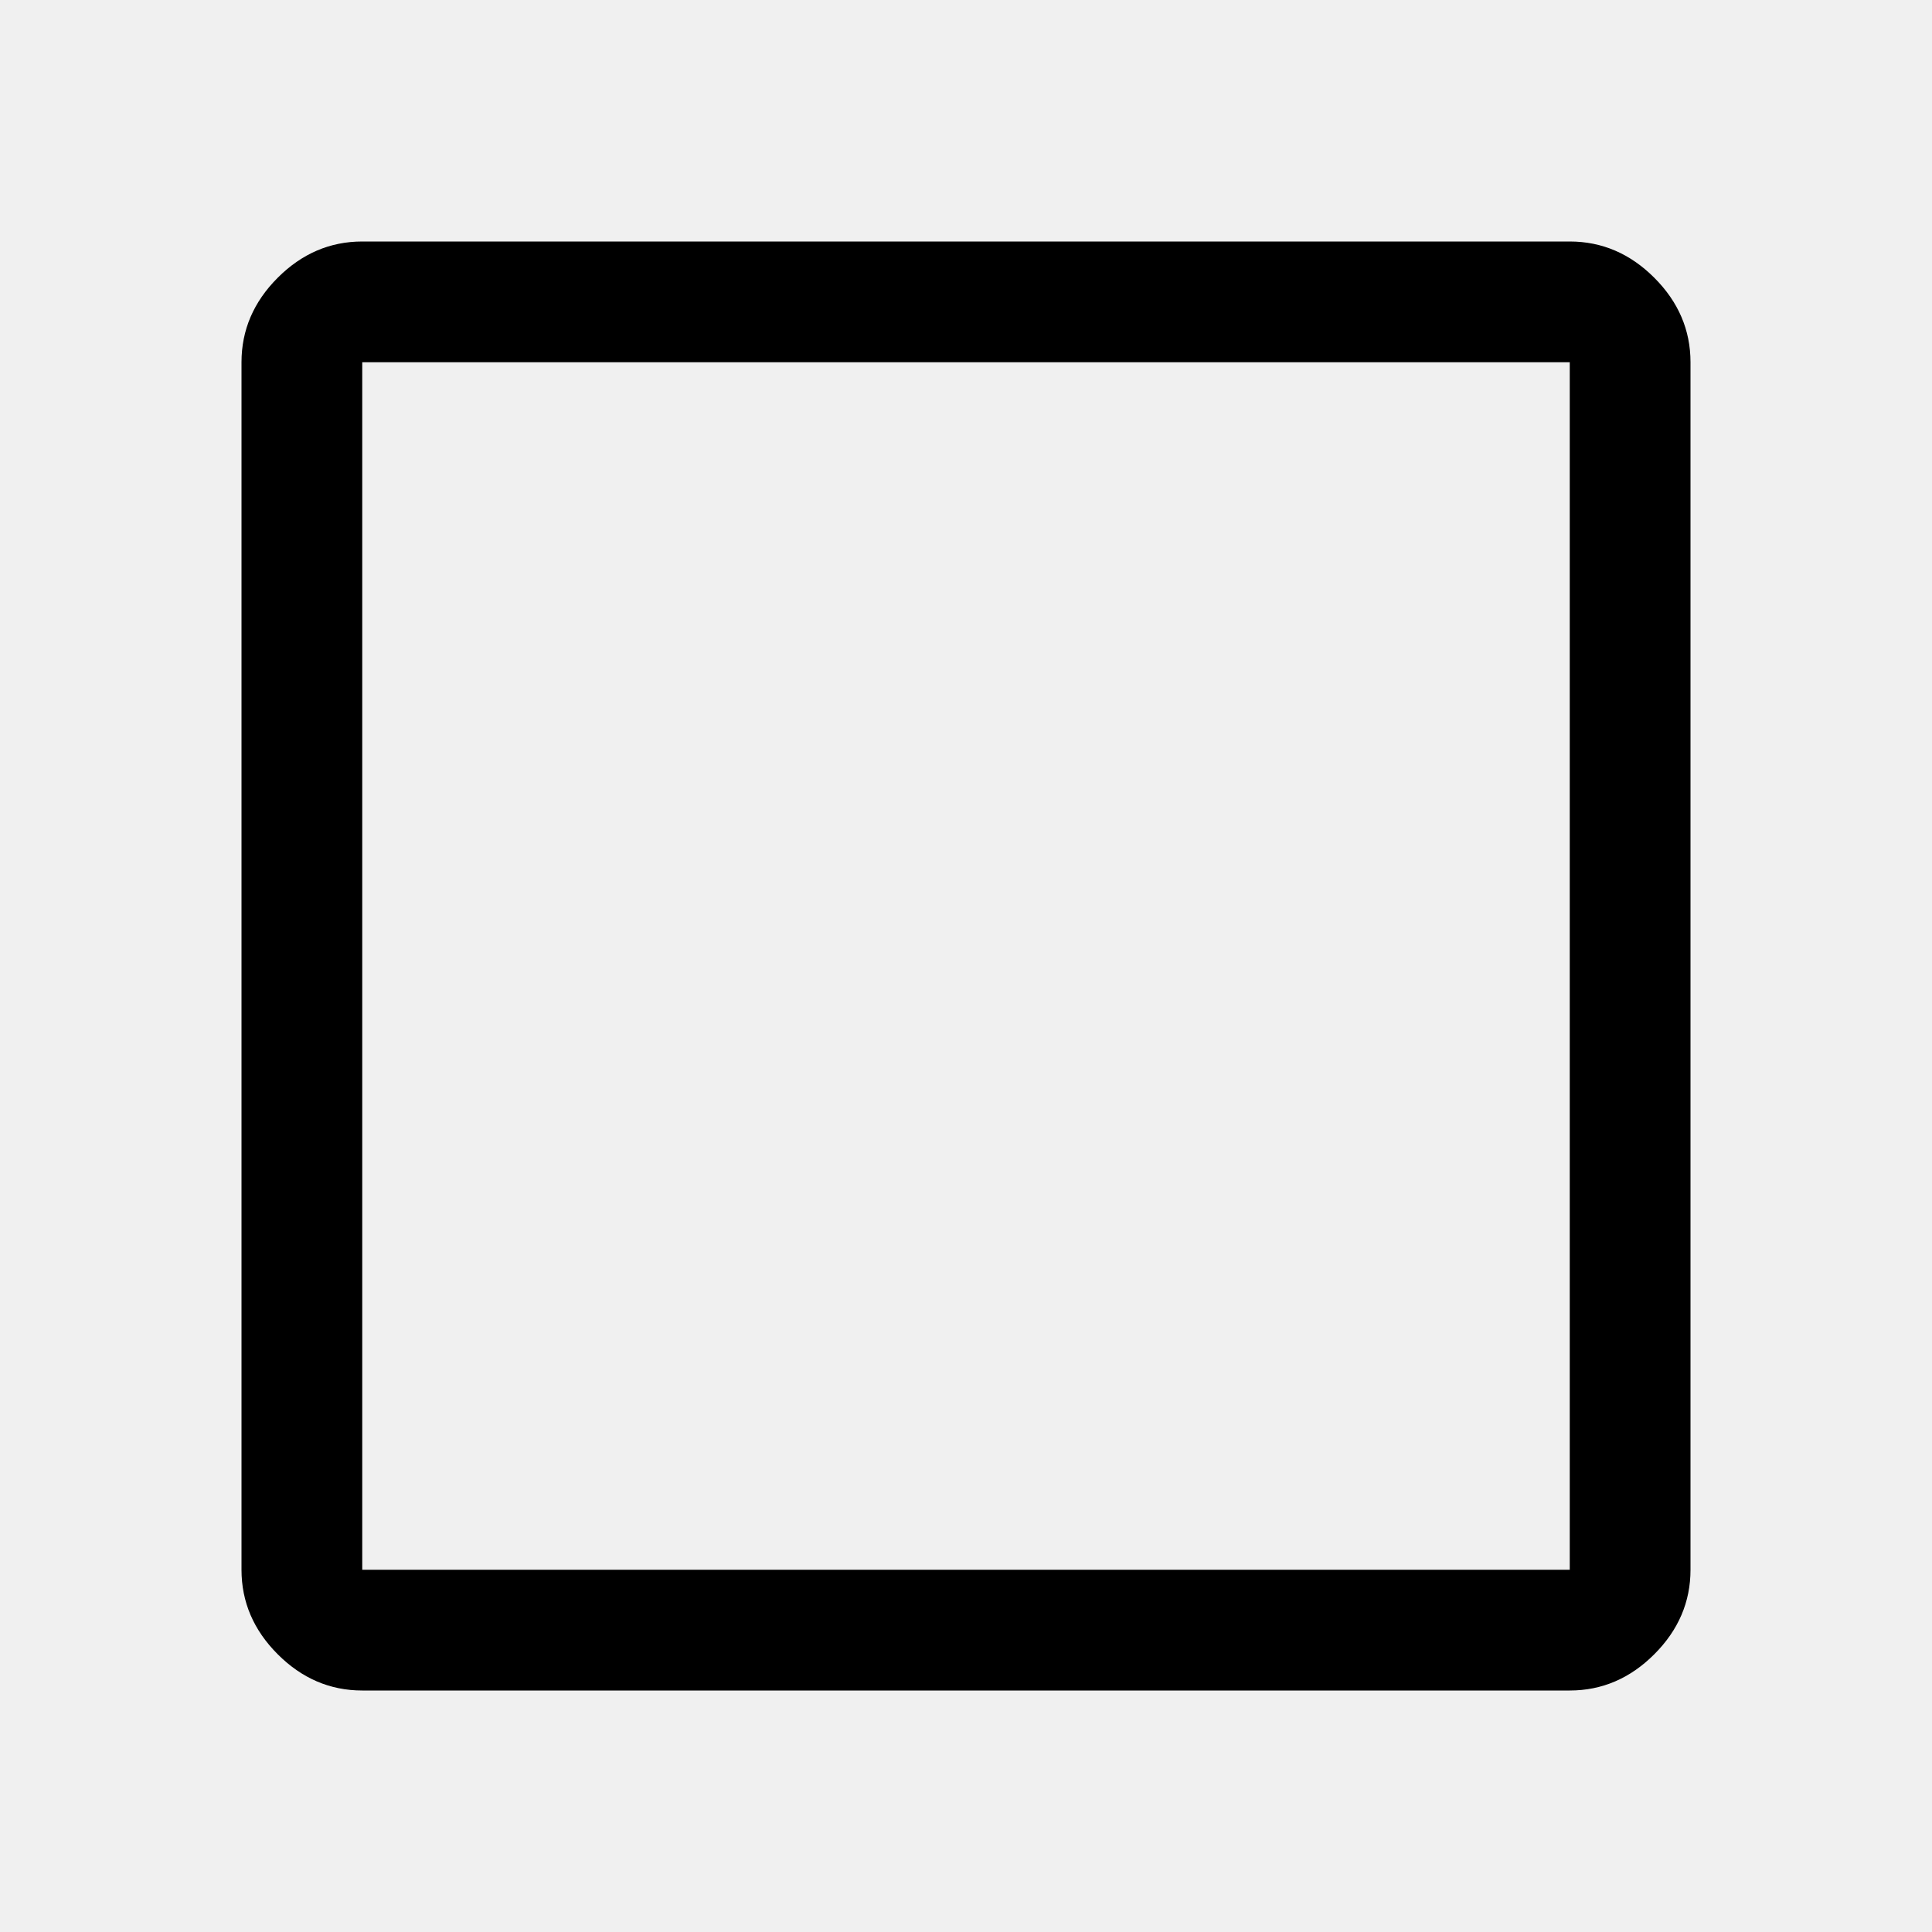
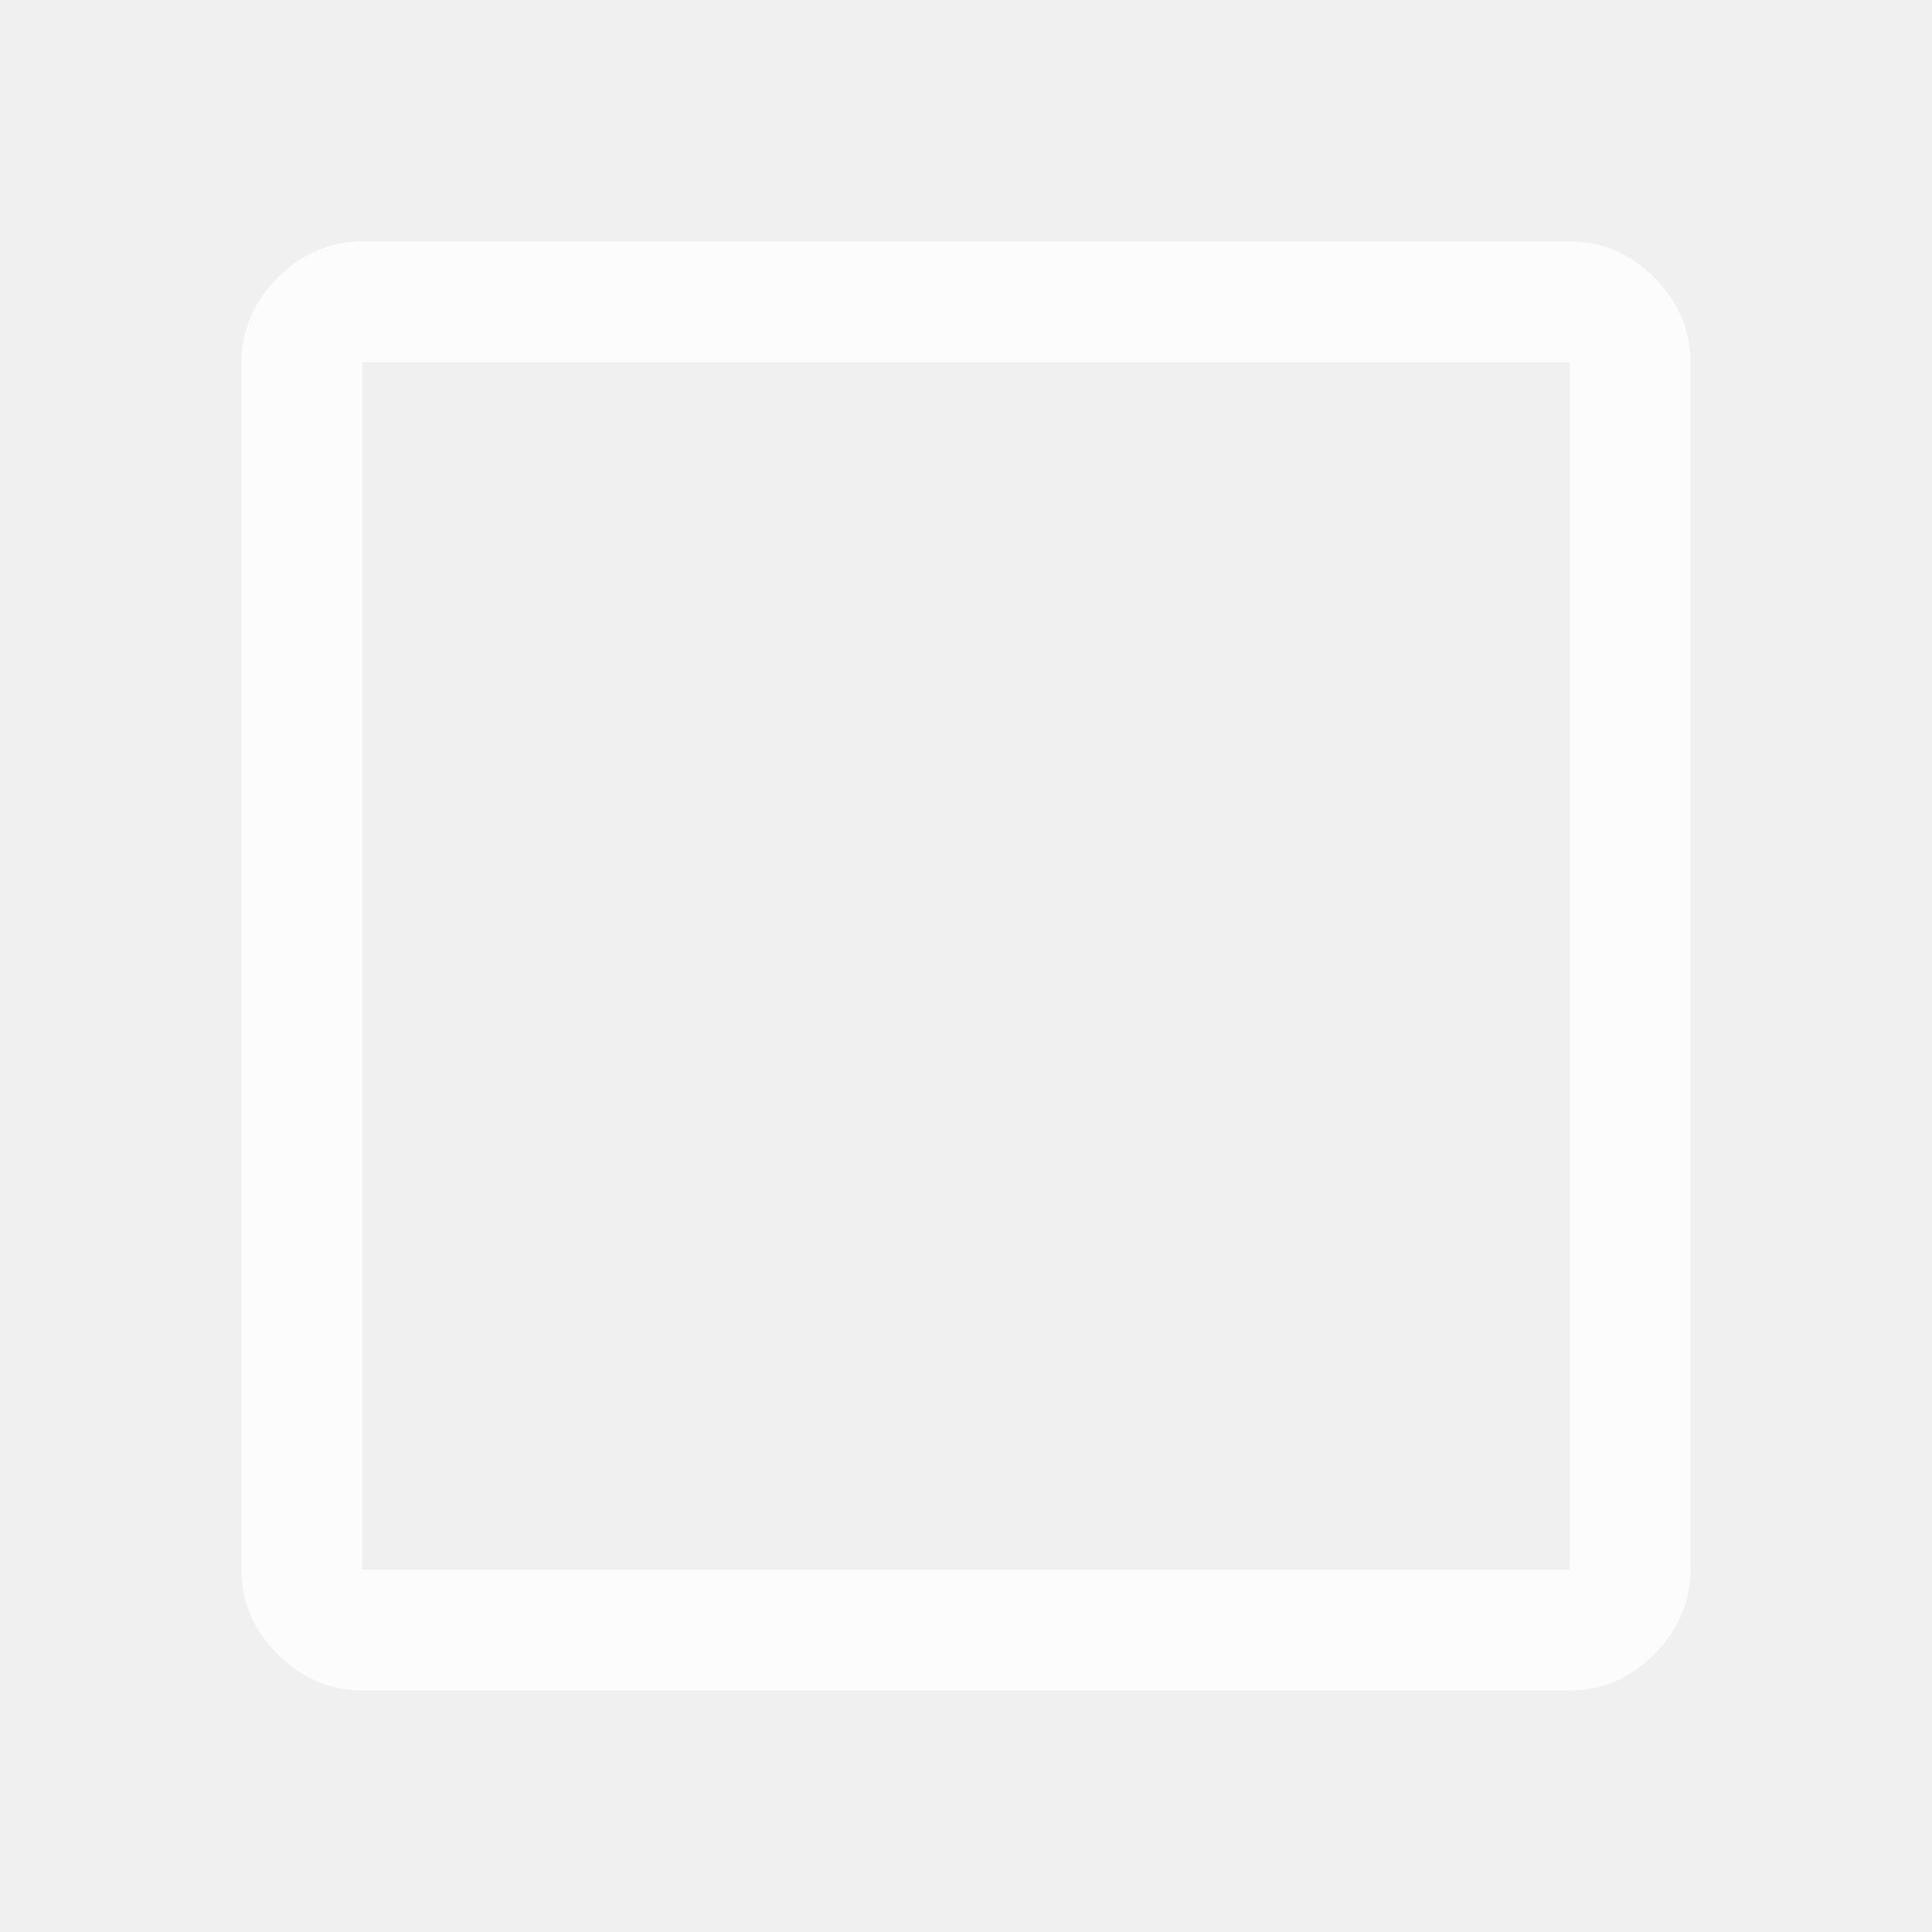
- <svg xmlns="http://www.w3.org/2000/svg" height="48" viewBox="0 96 960 960" width="48">
+ <svg xmlns="http://www.w3.org/2000/svg" fill="white" style="opacity: 0.8;" height="48" viewBox="0 96 960 960" width="48">
  <path d="M180 936q-24 0-42-18t-18-42V276q0-24 18-42t42-18h600q24 0 42 18t18 42v600q0 24-18 42t-42 18H180Zm0-60h600V276H180v600Z" />
</svg>
